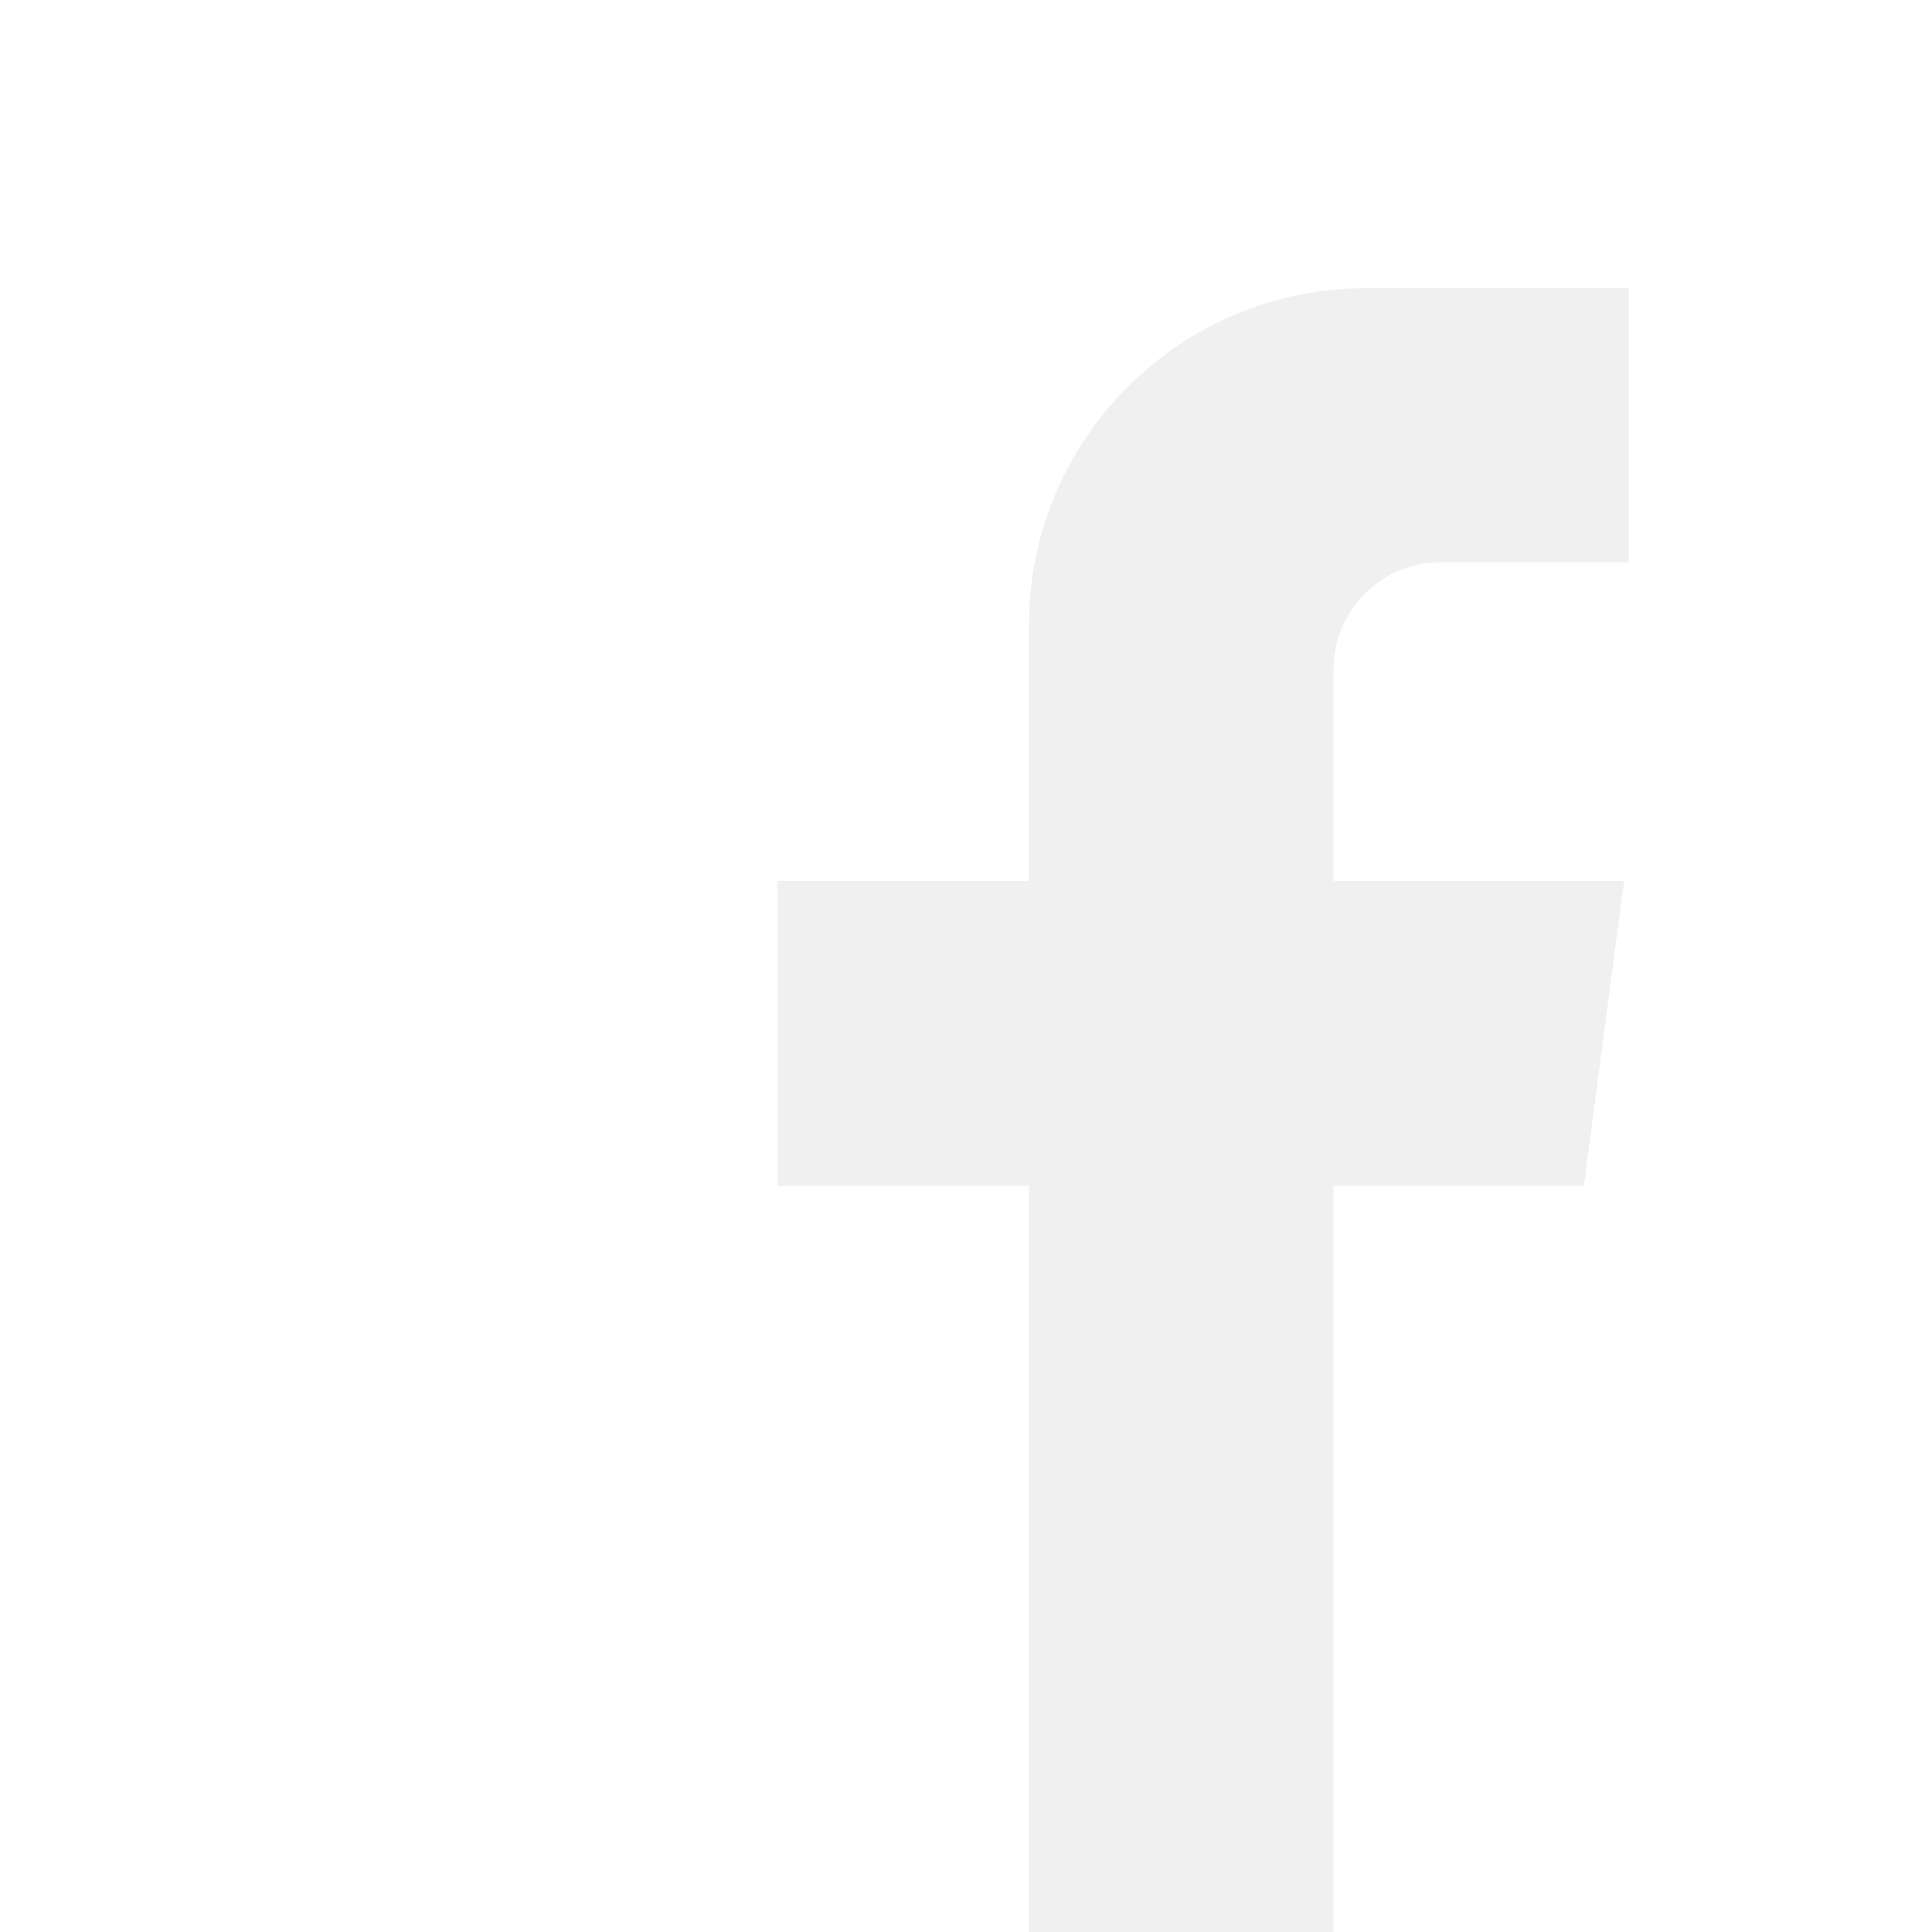
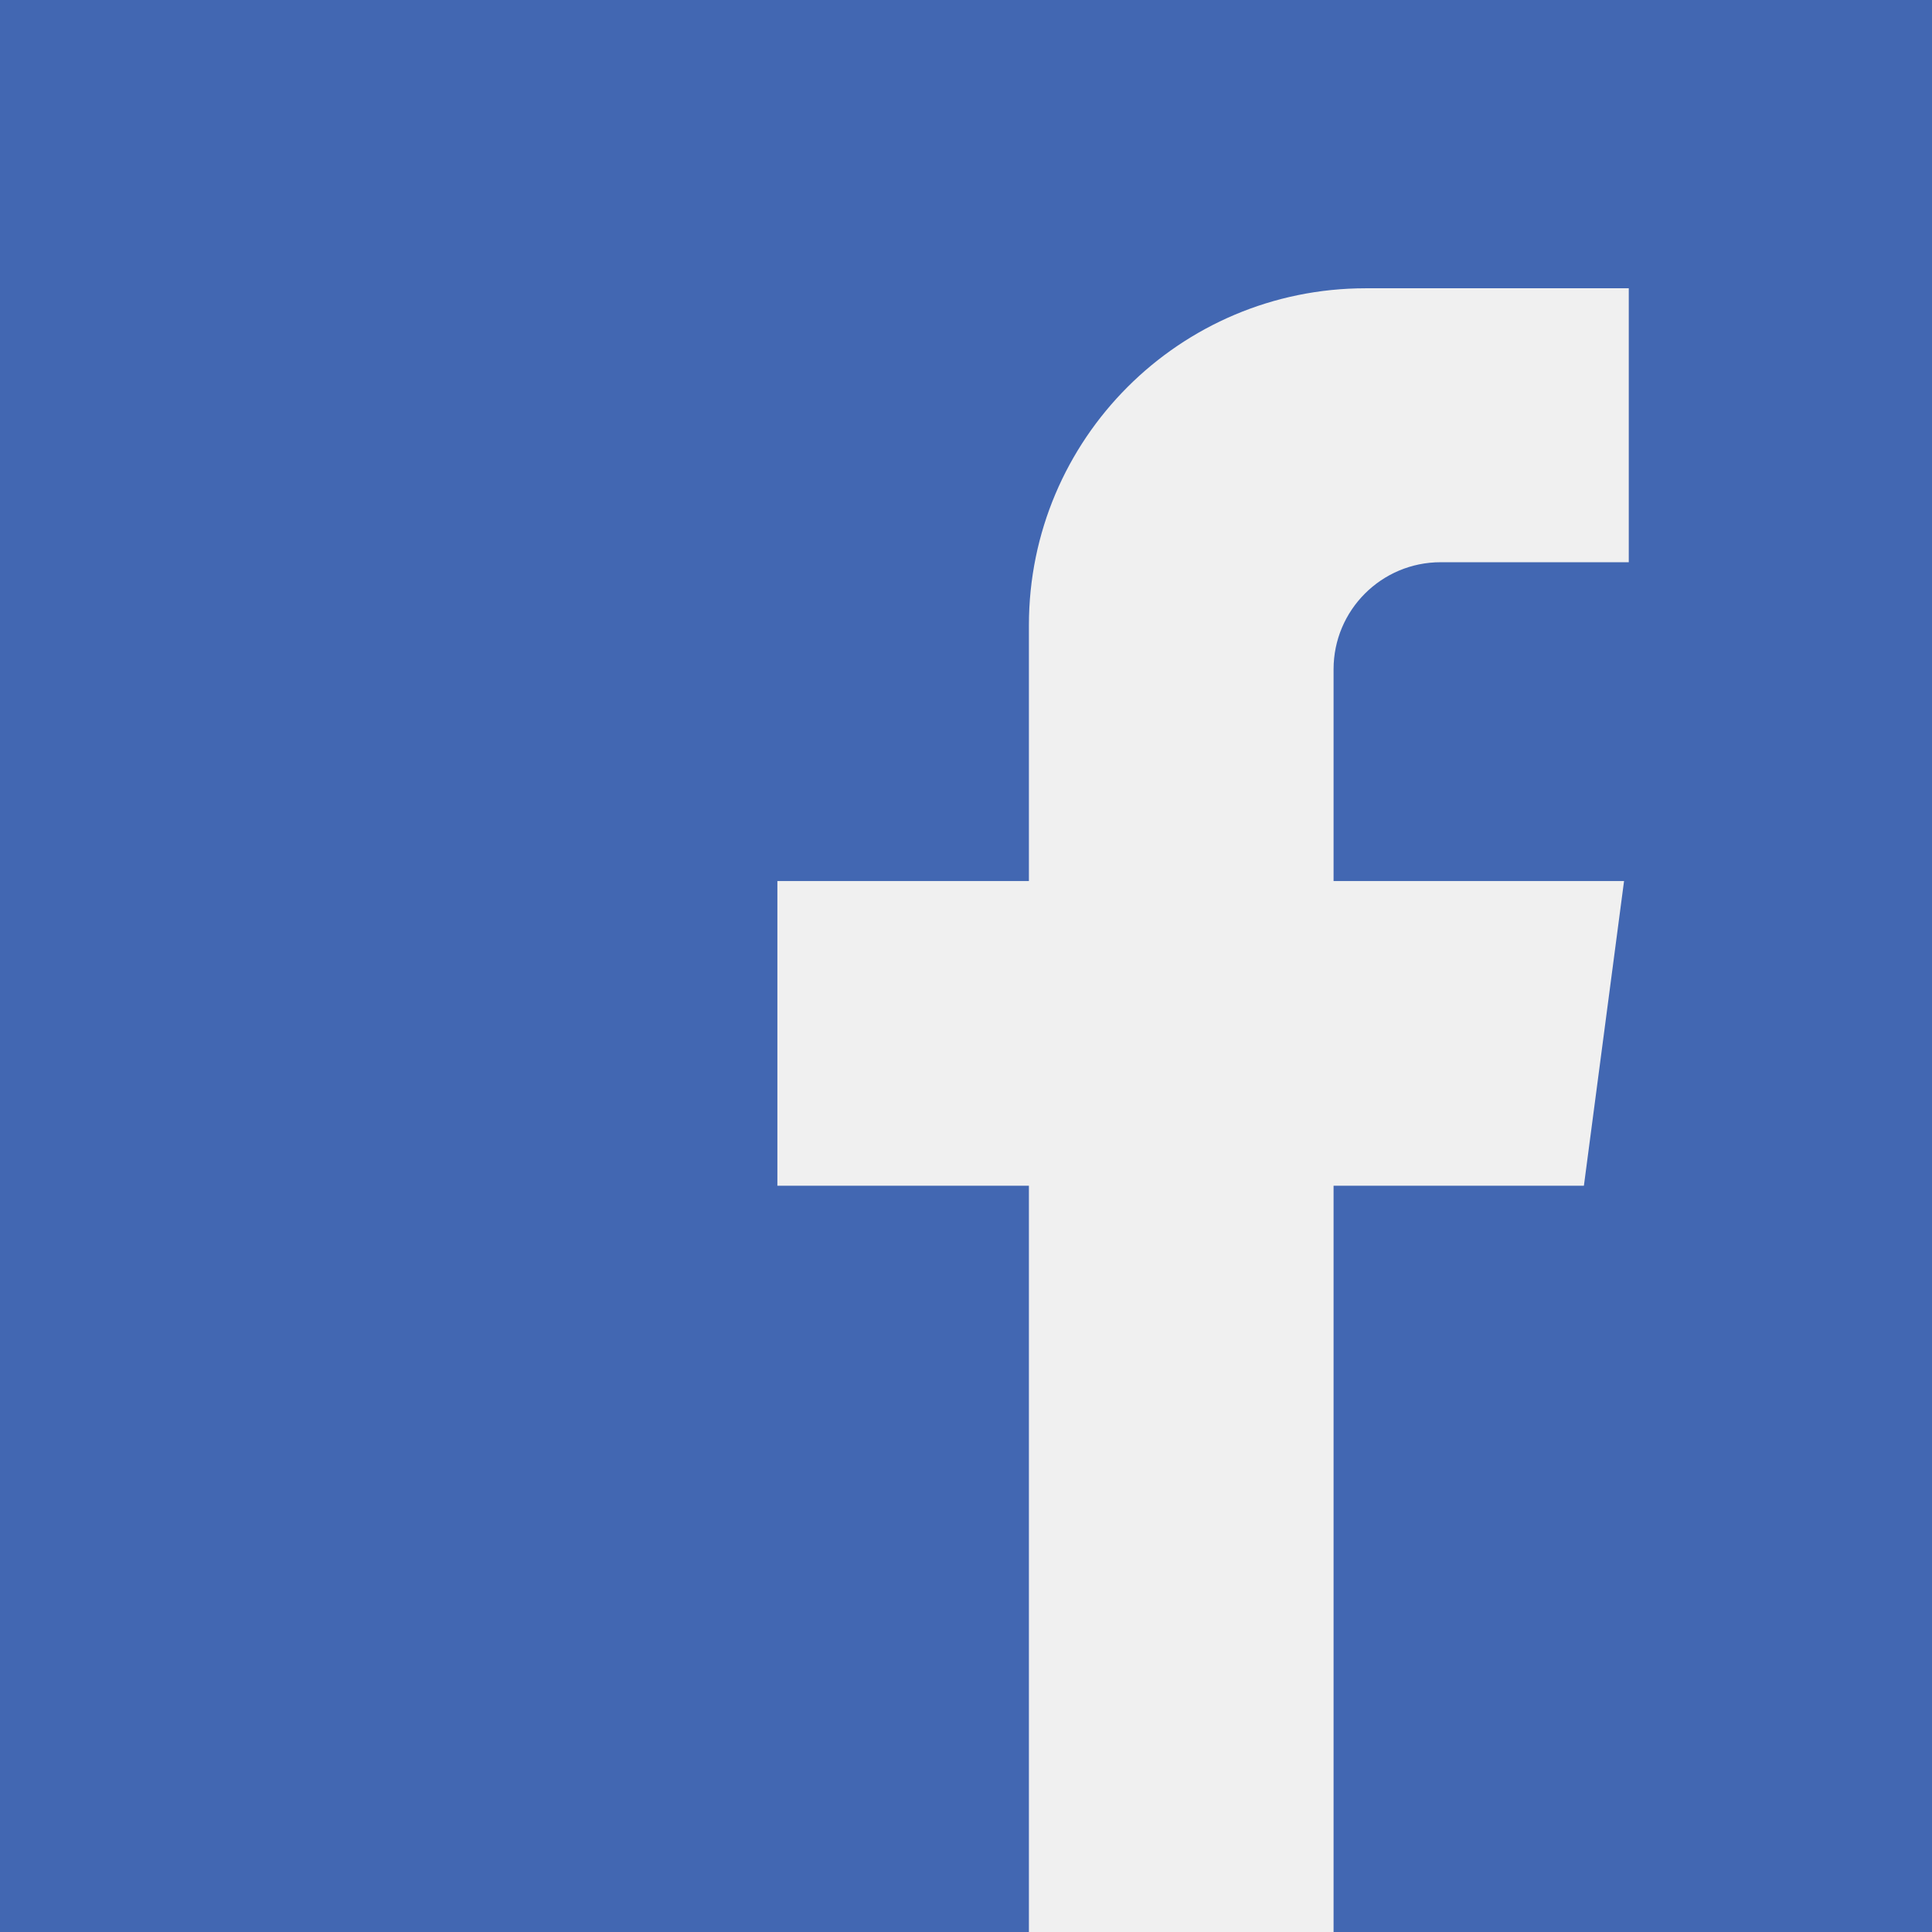
- <svg xmlns="http://www.w3.org/2000/svg" viewBox="0 0 455.73 455.73">
-   <path d="M0 0v455.73h242.704V279.691h-59.33v-71.864h59.33v-60.353c0-43.893 35.582-79.475 79.475-79.475h62.025v64.622h-44.382c-13.947 0-25.254 11.307-25.254 25.254v49.953h68.521l-9.47 71.864h-59.051V455.73H455.73V0H0z" fill="#fff" />
+ <svg xmlns="http://www.w3.org/2000/svg" id="svg4" version="1.1" viewBox="0 0 455.73 455.73">
+   <defs id="defs8" />
+   <path style="fill:#4267b2;fill-opacity:1" id="path2" fill="#fff" d="M0 0v455.73h242.704V279.691h-59.33v-71.864h59.33v-60.353c0-43.893 35.582-79.475 79.475-79.475h62.025v64.622h-44.382c-13.947 0-25.254 11.307-25.254 25.254v49.953h68.521l-9.47 71.864h-59.051V455.73H455.73V0H0z" />
</svg>
